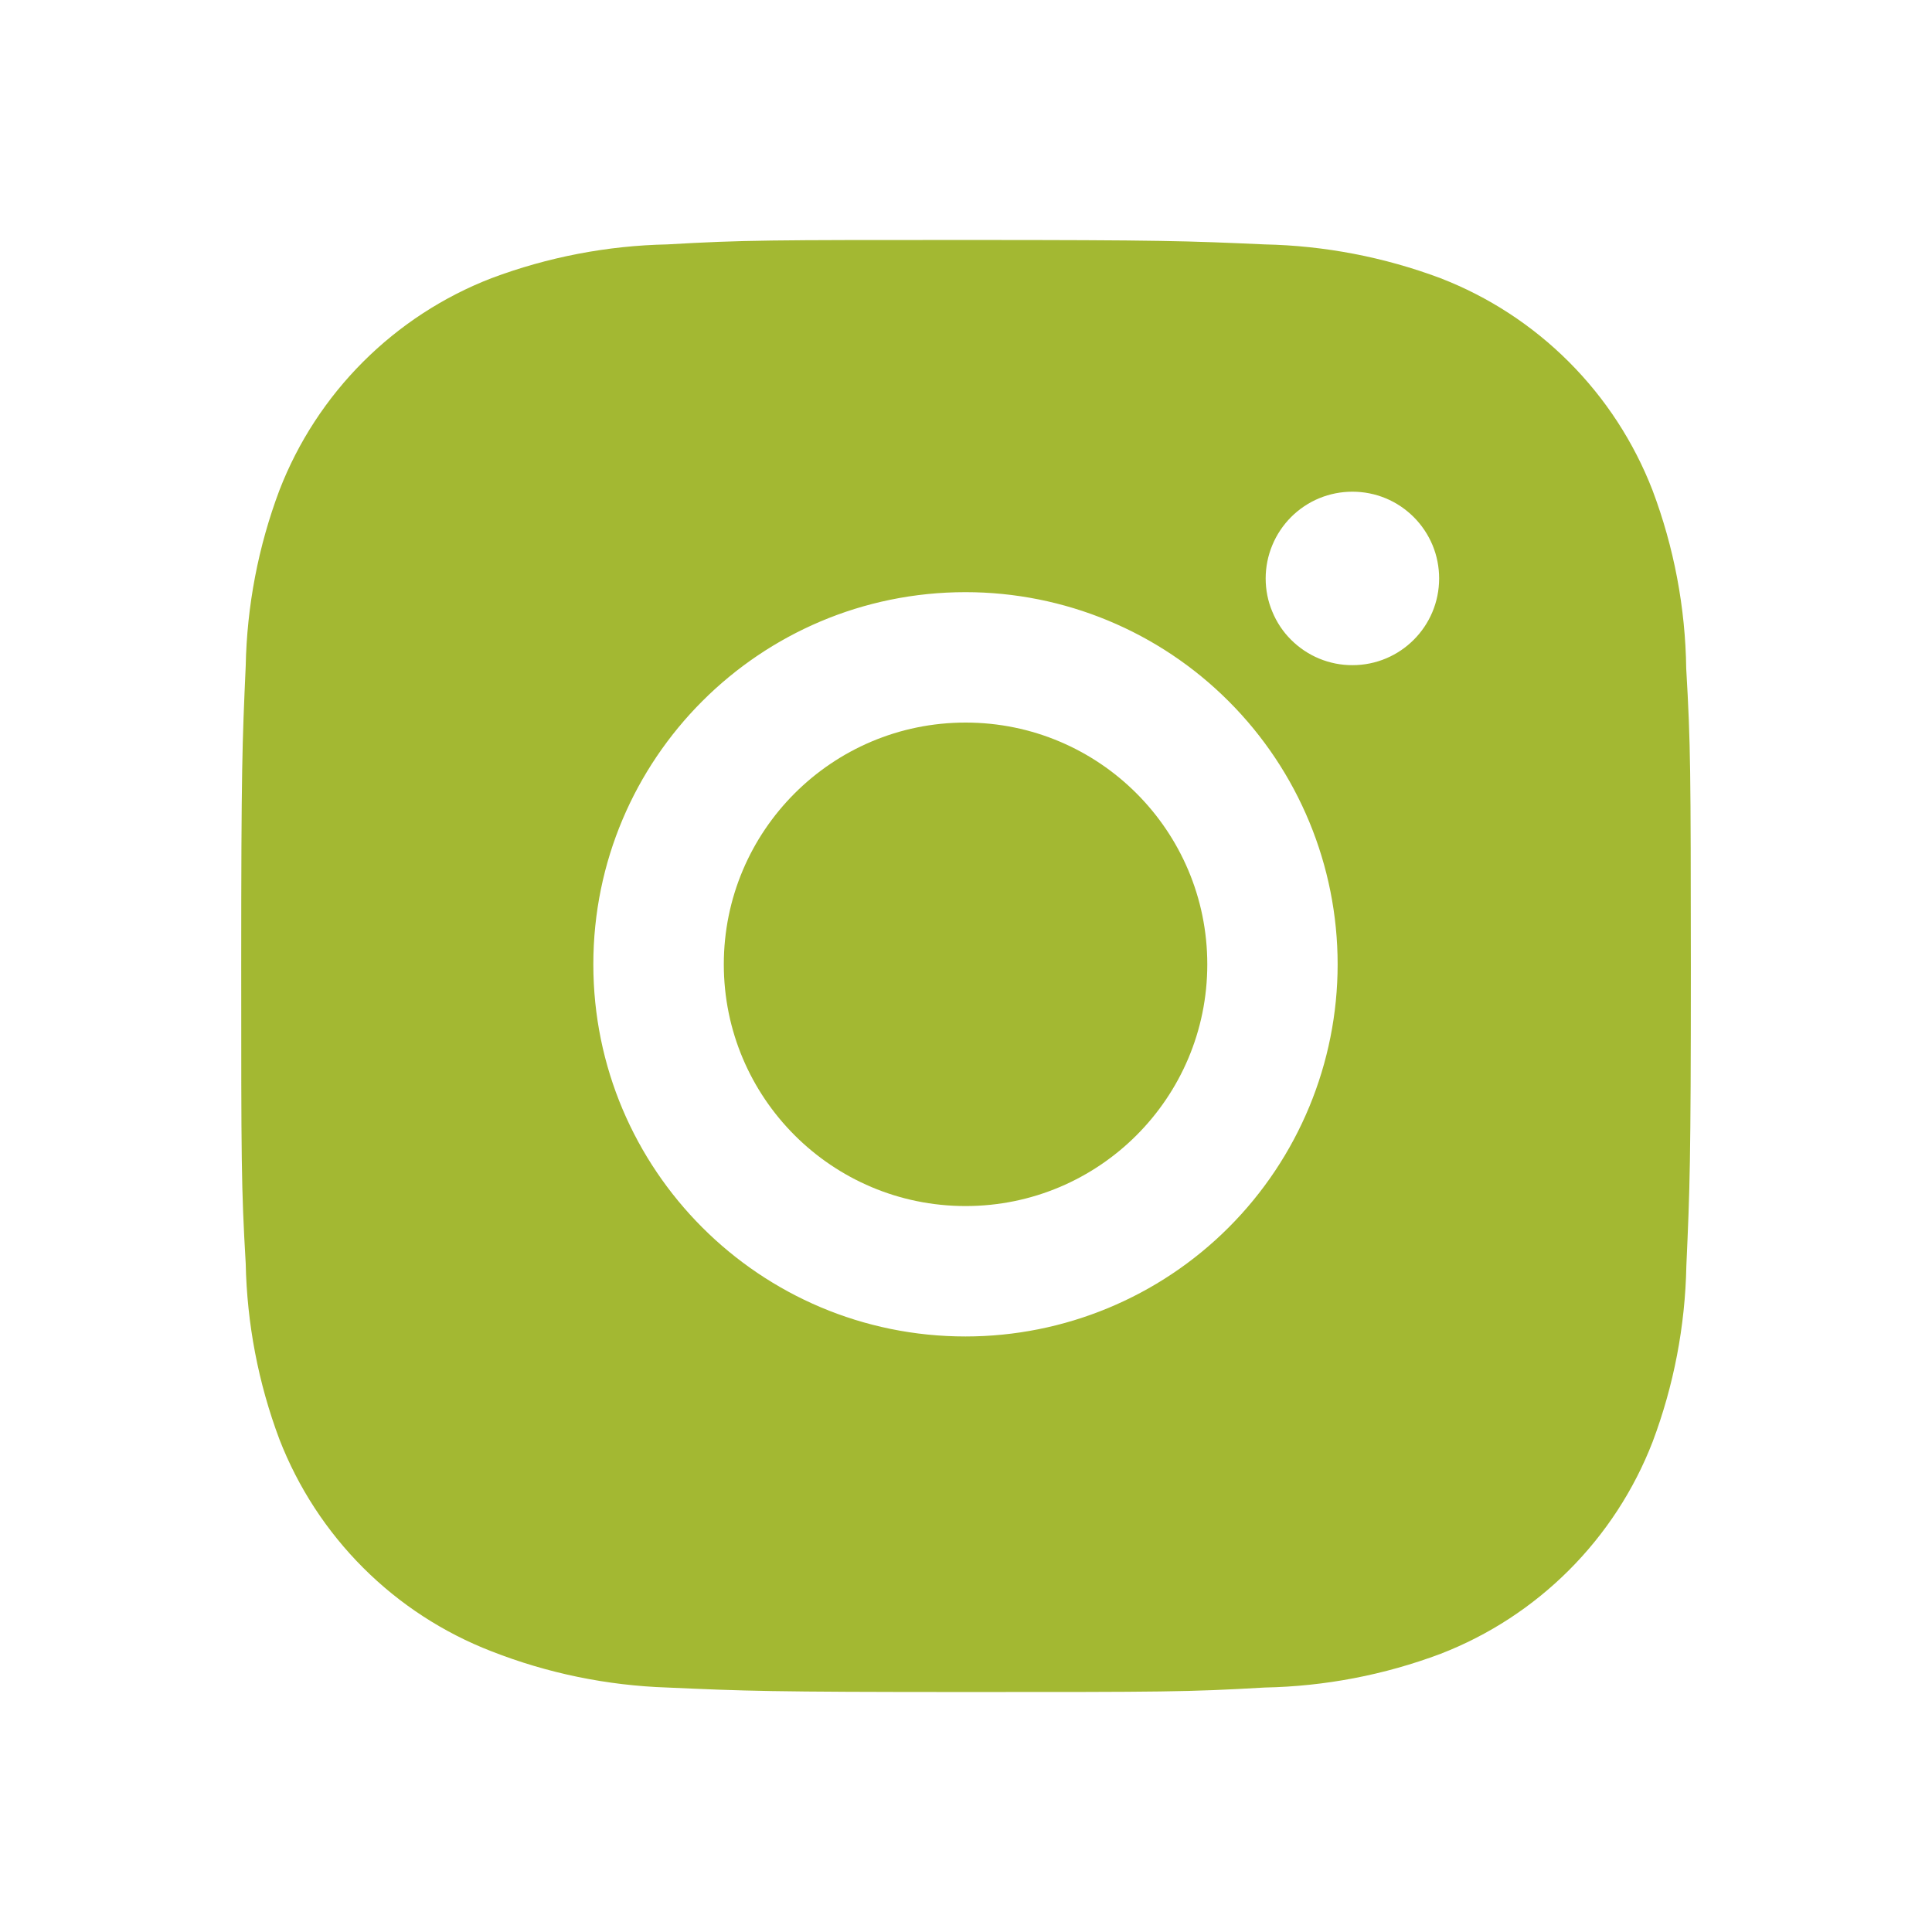
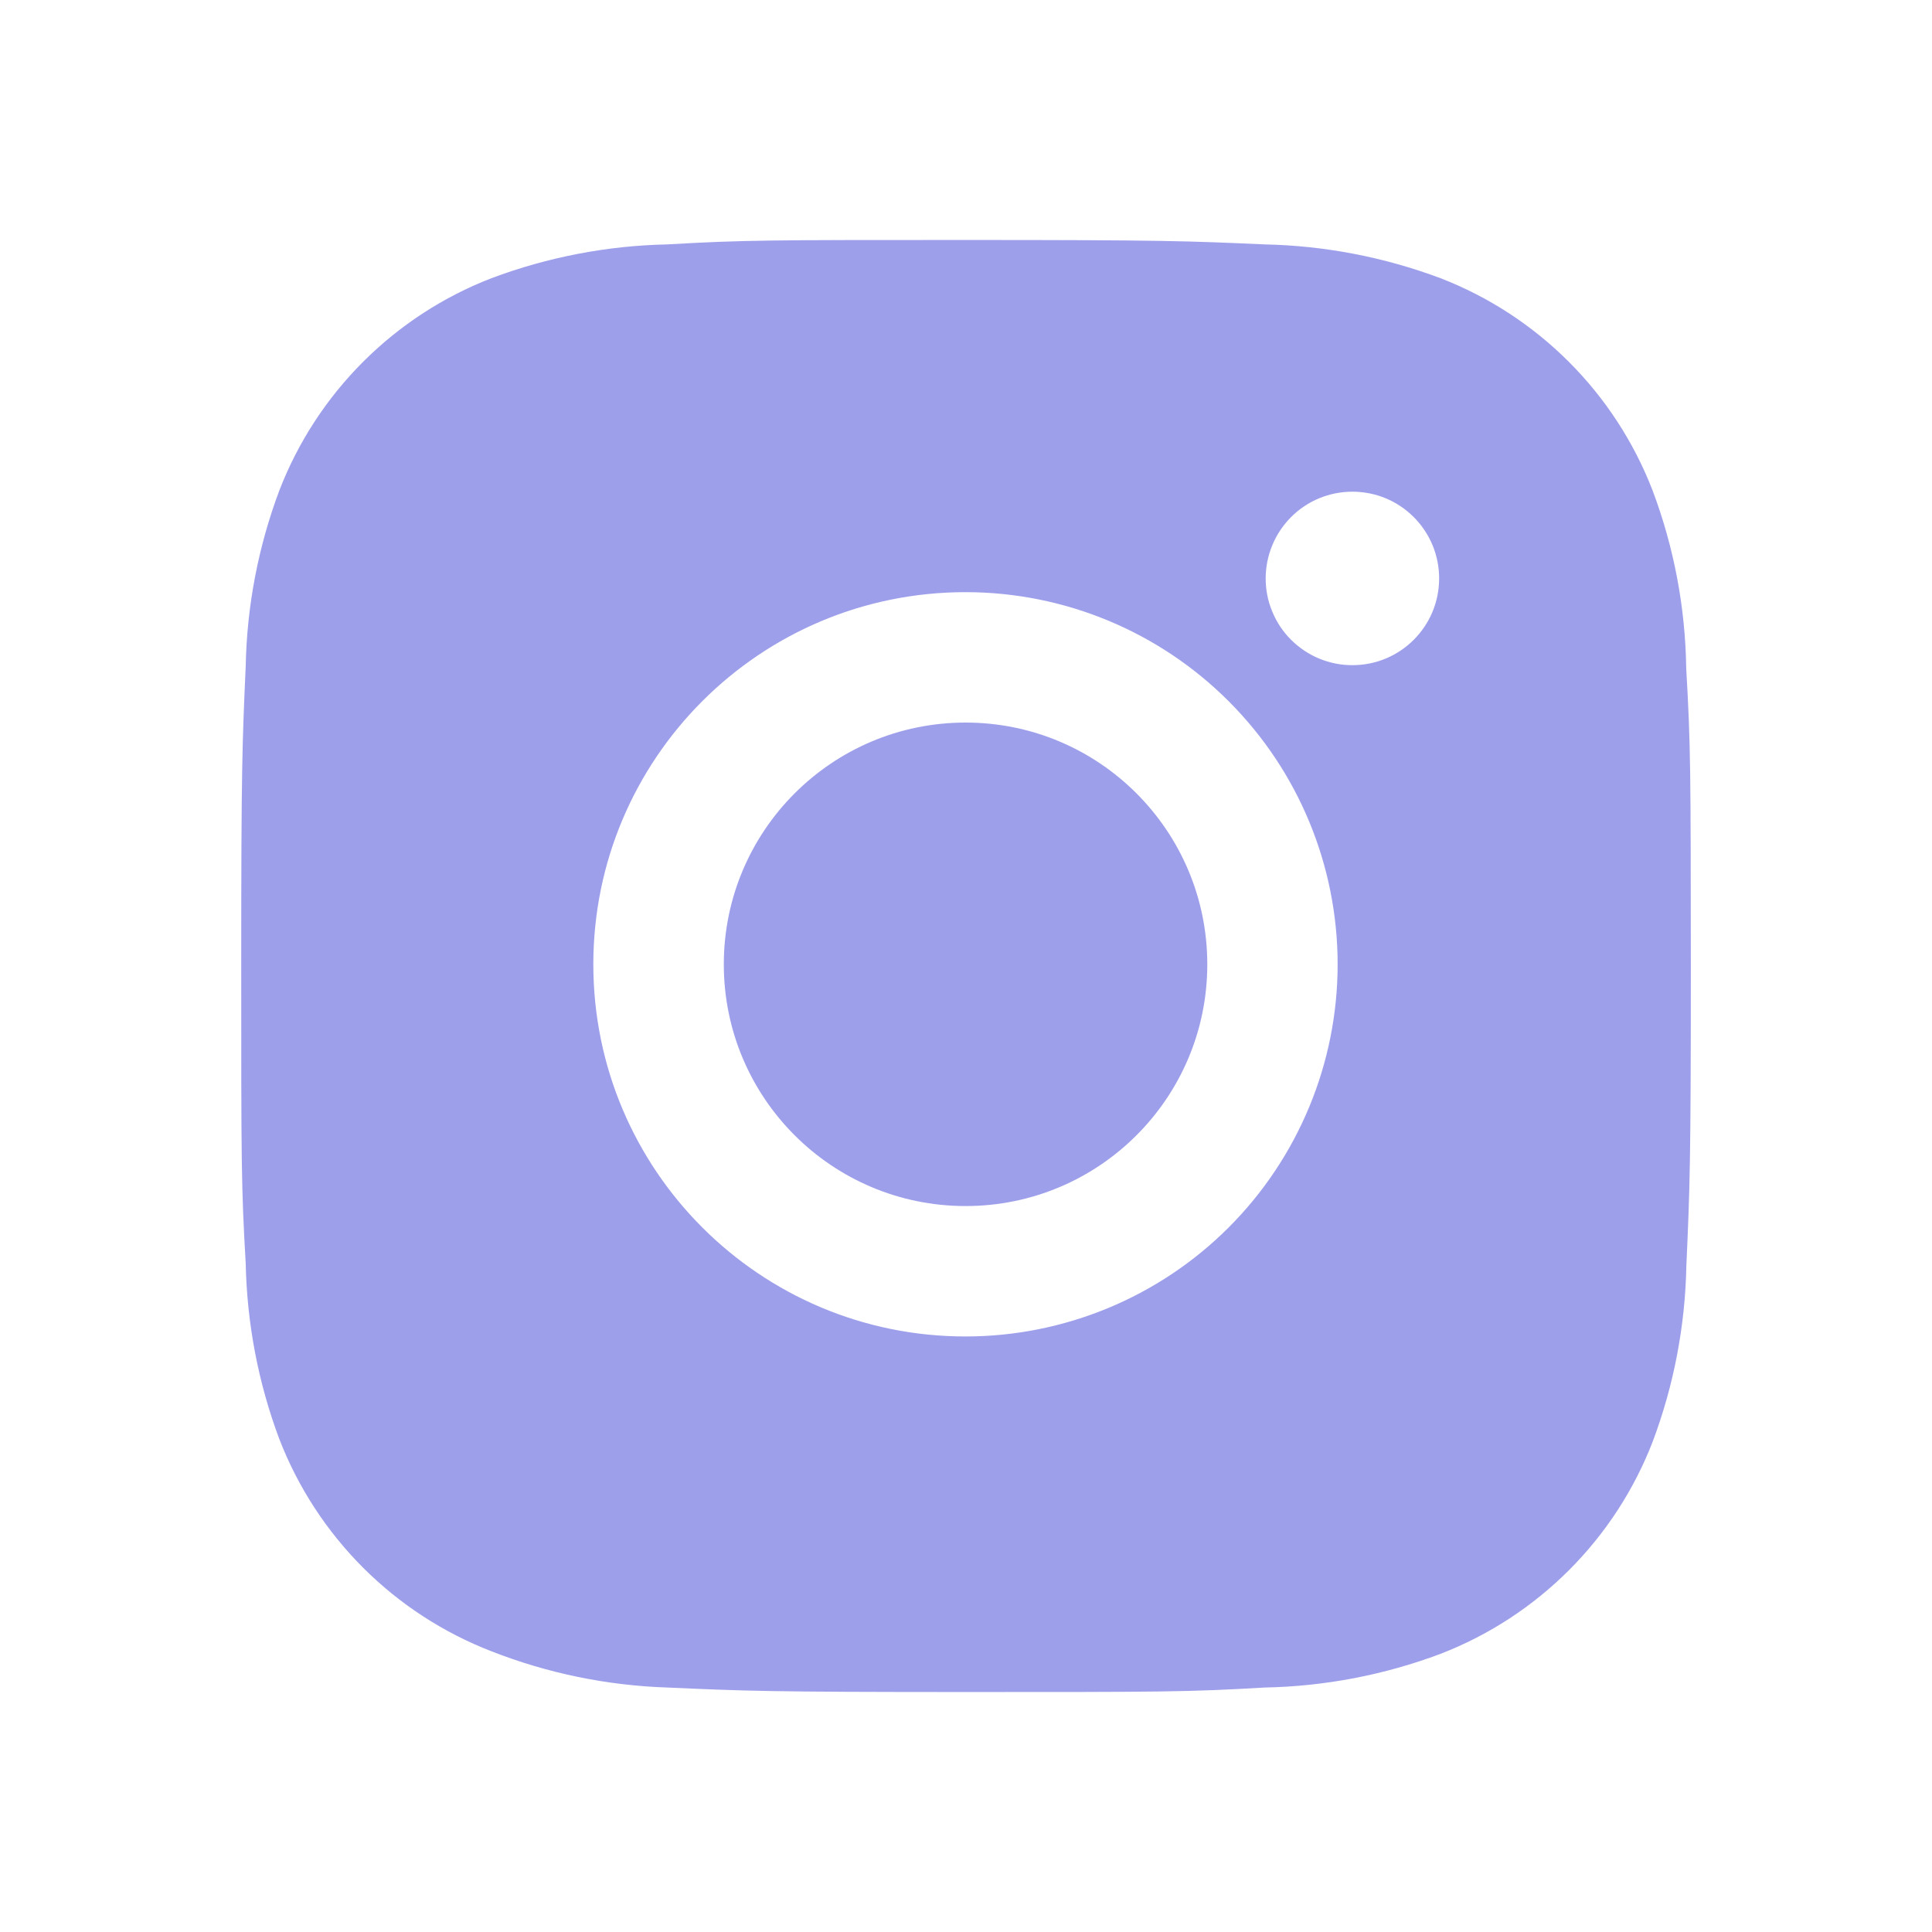
<svg xmlns="http://www.w3.org/2000/svg" width="28" height="28" viewBox="0 0 28 28" fill="none">
-   <path d="M24.438 9.689C24.426 8.806 24.261 7.931 23.949 7.104C23.679 6.407 23.266 5.773 22.737 5.244C22.208 4.715 21.575 4.302 20.877 4.032C20.061 3.726 19.198 3.56 18.327 3.542C17.204 3.492 16.849 3.478 14 3.478C11.151 3.478 10.785 3.478 9.671 3.542C8.8 3.56 7.938 3.726 7.122 4.032C6.424 4.302 5.791 4.715 5.262 5.244C4.733 5.773 4.32 6.406 4.05 7.104C3.743 7.92 3.578 8.782 3.561 9.653C3.511 10.777 3.496 11.133 3.496 13.982C3.496 16.831 3.496 17.195 3.561 18.31C3.579 19.183 3.743 20.044 4.05 20.861C4.321 21.559 4.734 22.192 5.263 22.721C5.792 23.25 6.426 23.662 7.123 23.932C7.937 24.251 8.799 24.428 9.672 24.457C10.796 24.507 11.152 24.522 14.001 24.522C16.85 24.522 17.215 24.522 18.329 24.457C19.201 24.44 20.063 24.275 20.879 23.968C21.577 23.698 22.21 23.285 22.739 22.756C23.268 22.227 23.681 21.594 23.951 20.896C24.258 20.08 24.423 19.219 24.44 18.345C24.49 17.223 24.505 16.867 24.505 14.017C24.503 11.168 24.503 10.806 24.438 9.689ZM13.993 19.369C11.013 19.369 8.599 16.955 8.599 13.976C8.599 10.996 11.013 8.582 13.993 8.582C15.423 8.582 16.795 9.15 17.806 10.162C18.818 11.173 19.386 12.545 19.386 13.976C19.386 15.406 18.818 16.778 17.806 17.79C16.795 18.801 15.423 19.369 13.993 19.369ZM19.601 9.64C19.436 9.641 19.272 9.608 19.119 9.545C18.967 9.482 18.828 9.389 18.711 9.272C18.594 9.156 18.502 9.017 18.439 8.864C18.375 8.712 18.343 8.548 18.343 8.383C18.343 8.218 18.376 8.054 18.439 7.902C18.502 7.749 18.595 7.611 18.711 7.494C18.828 7.377 18.967 7.284 19.119 7.221C19.272 7.158 19.435 7.126 19.6 7.126C19.765 7.126 19.929 7.158 20.081 7.221C20.234 7.284 20.372 7.377 20.489 7.494C20.606 7.611 20.698 7.749 20.762 7.902C20.825 8.054 20.857 8.218 20.857 8.383C20.857 9.078 20.295 9.64 19.601 9.64Z" fill="#A3B832" />
-   <path d="M13.994 17.479C15.929 17.479 17.497 15.911 17.497 13.976C17.497 12.041 15.929 10.472 13.994 10.472C12.059 10.472 10.49 12.041 10.49 13.976C10.49 15.911 12.059 17.479 13.994 17.479Z" fill="#A3B832" />
+   <path d="M24.438 9.689C24.426 8.806 24.261 7.931 23.949 7.104C23.679 6.407 23.266 5.773 22.737 5.244C22.208 4.715 21.575 4.302 20.877 4.032C20.061 3.726 19.198 3.56 18.327 3.542C17.204 3.492 16.849 3.478 14 3.478C11.151 3.478 10.785 3.478 9.671 3.542C8.8 3.56 7.938 3.726 7.122 4.032C6.424 4.302 5.791 4.715 5.262 5.244C4.733 5.773 4.32 6.406 4.05 7.104C3.743 7.92 3.578 8.782 3.561 9.653C3.511 10.777 3.496 11.133 3.496 13.982C3.496 16.831 3.496 17.195 3.561 18.31C3.579 19.183 3.743 20.044 4.05 20.861C4.321 21.559 4.734 22.192 5.263 22.721C5.792 23.25 6.426 23.662 7.123 23.932C7.937 24.251 8.799 24.428 9.672 24.457C10.796 24.507 11.152 24.522 14.001 24.522C16.85 24.522 17.215 24.522 18.329 24.457C19.201 24.44 20.063 24.275 20.879 23.968C21.577 23.698 22.21 23.285 22.739 22.756C23.268 22.227 23.681 21.594 23.951 20.896C24.258 20.08 24.423 19.219 24.44 18.345C24.49 17.223 24.505 16.867 24.505 14.017C24.503 11.168 24.503 10.806 24.438 9.689ZM13.993 19.369C11.013 19.369 8.599 16.955 8.599 13.976C8.599 10.996 11.013 8.582 13.993 8.582C15.423 8.582 16.795 9.15 17.806 10.162C18.818 11.173 19.386 12.545 19.386 13.976C19.386 15.406 18.818 16.778 17.806 17.79C16.795 18.801 15.423 19.369 13.993 19.369ZM19.601 9.64C19.436 9.641 19.272 9.608 19.119 9.545C18.967 9.482 18.828 9.389 18.711 9.272C18.594 9.156 18.502 9.017 18.439 8.864C18.375 8.712 18.343 8.548 18.343 8.383C18.343 8.218 18.376 8.054 18.439 7.902C18.502 7.749 18.595 7.611 18.711 7.494C18.828 7.377 18.967 7.284 19.119 7.221C19.272 7.158 19.435 7.126 19.6 7.126C19.765 7.126 19.929 7.158 20.081 7.221C20.234 7.284 20.372 7.377 20.489 7.494C20.606 7.611 20.698 7.749 20.762 7.902C20.825 8.054 20.857 8.218 20.857 8.383C20.857 9.078 20.295 9.64 19.601 9.64Z" fill="#9E9FEB" />
+   <path d="M13.994 17.479C15.929 17.479 17.497 15.911 17.497 13.976C17.497 12.041 15.929 10.472 13.994 10.472C12.059 10.472 10.49 12.041 10.49 13.976C10.49 15.911 12.059 17.479 13.994 17.479Z" fill="#9E9FEB" />
</svg>
